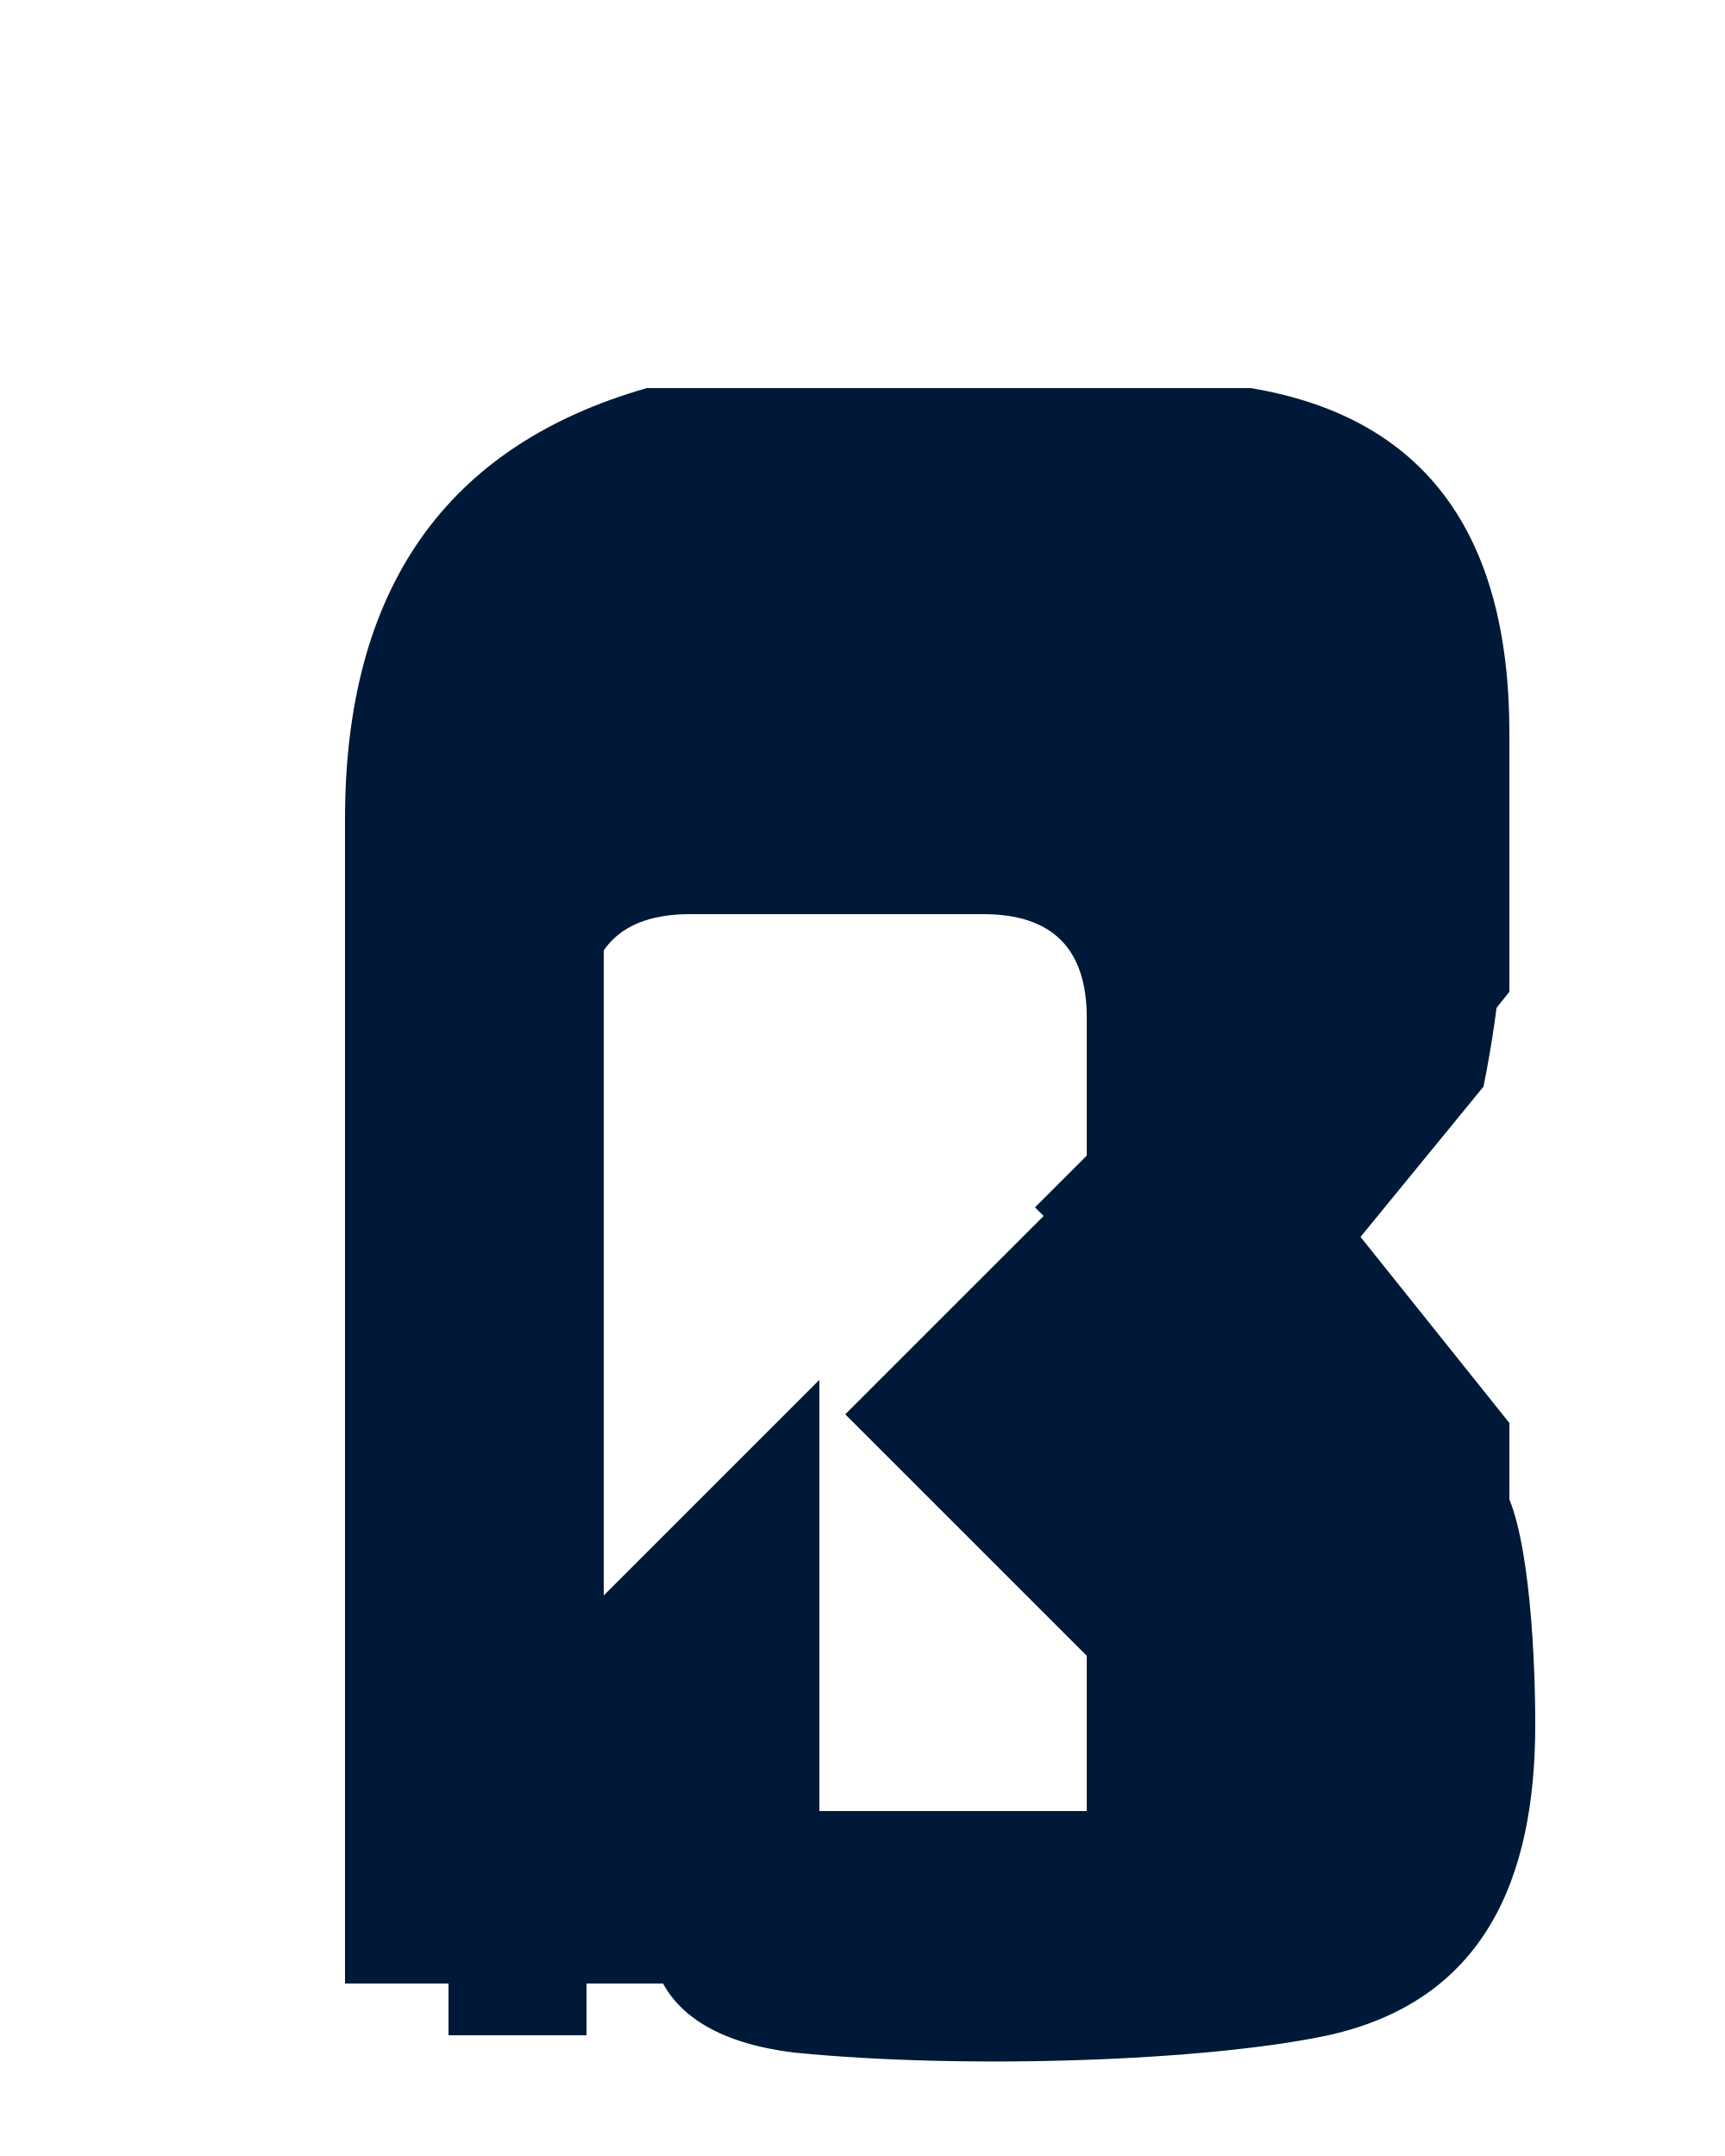
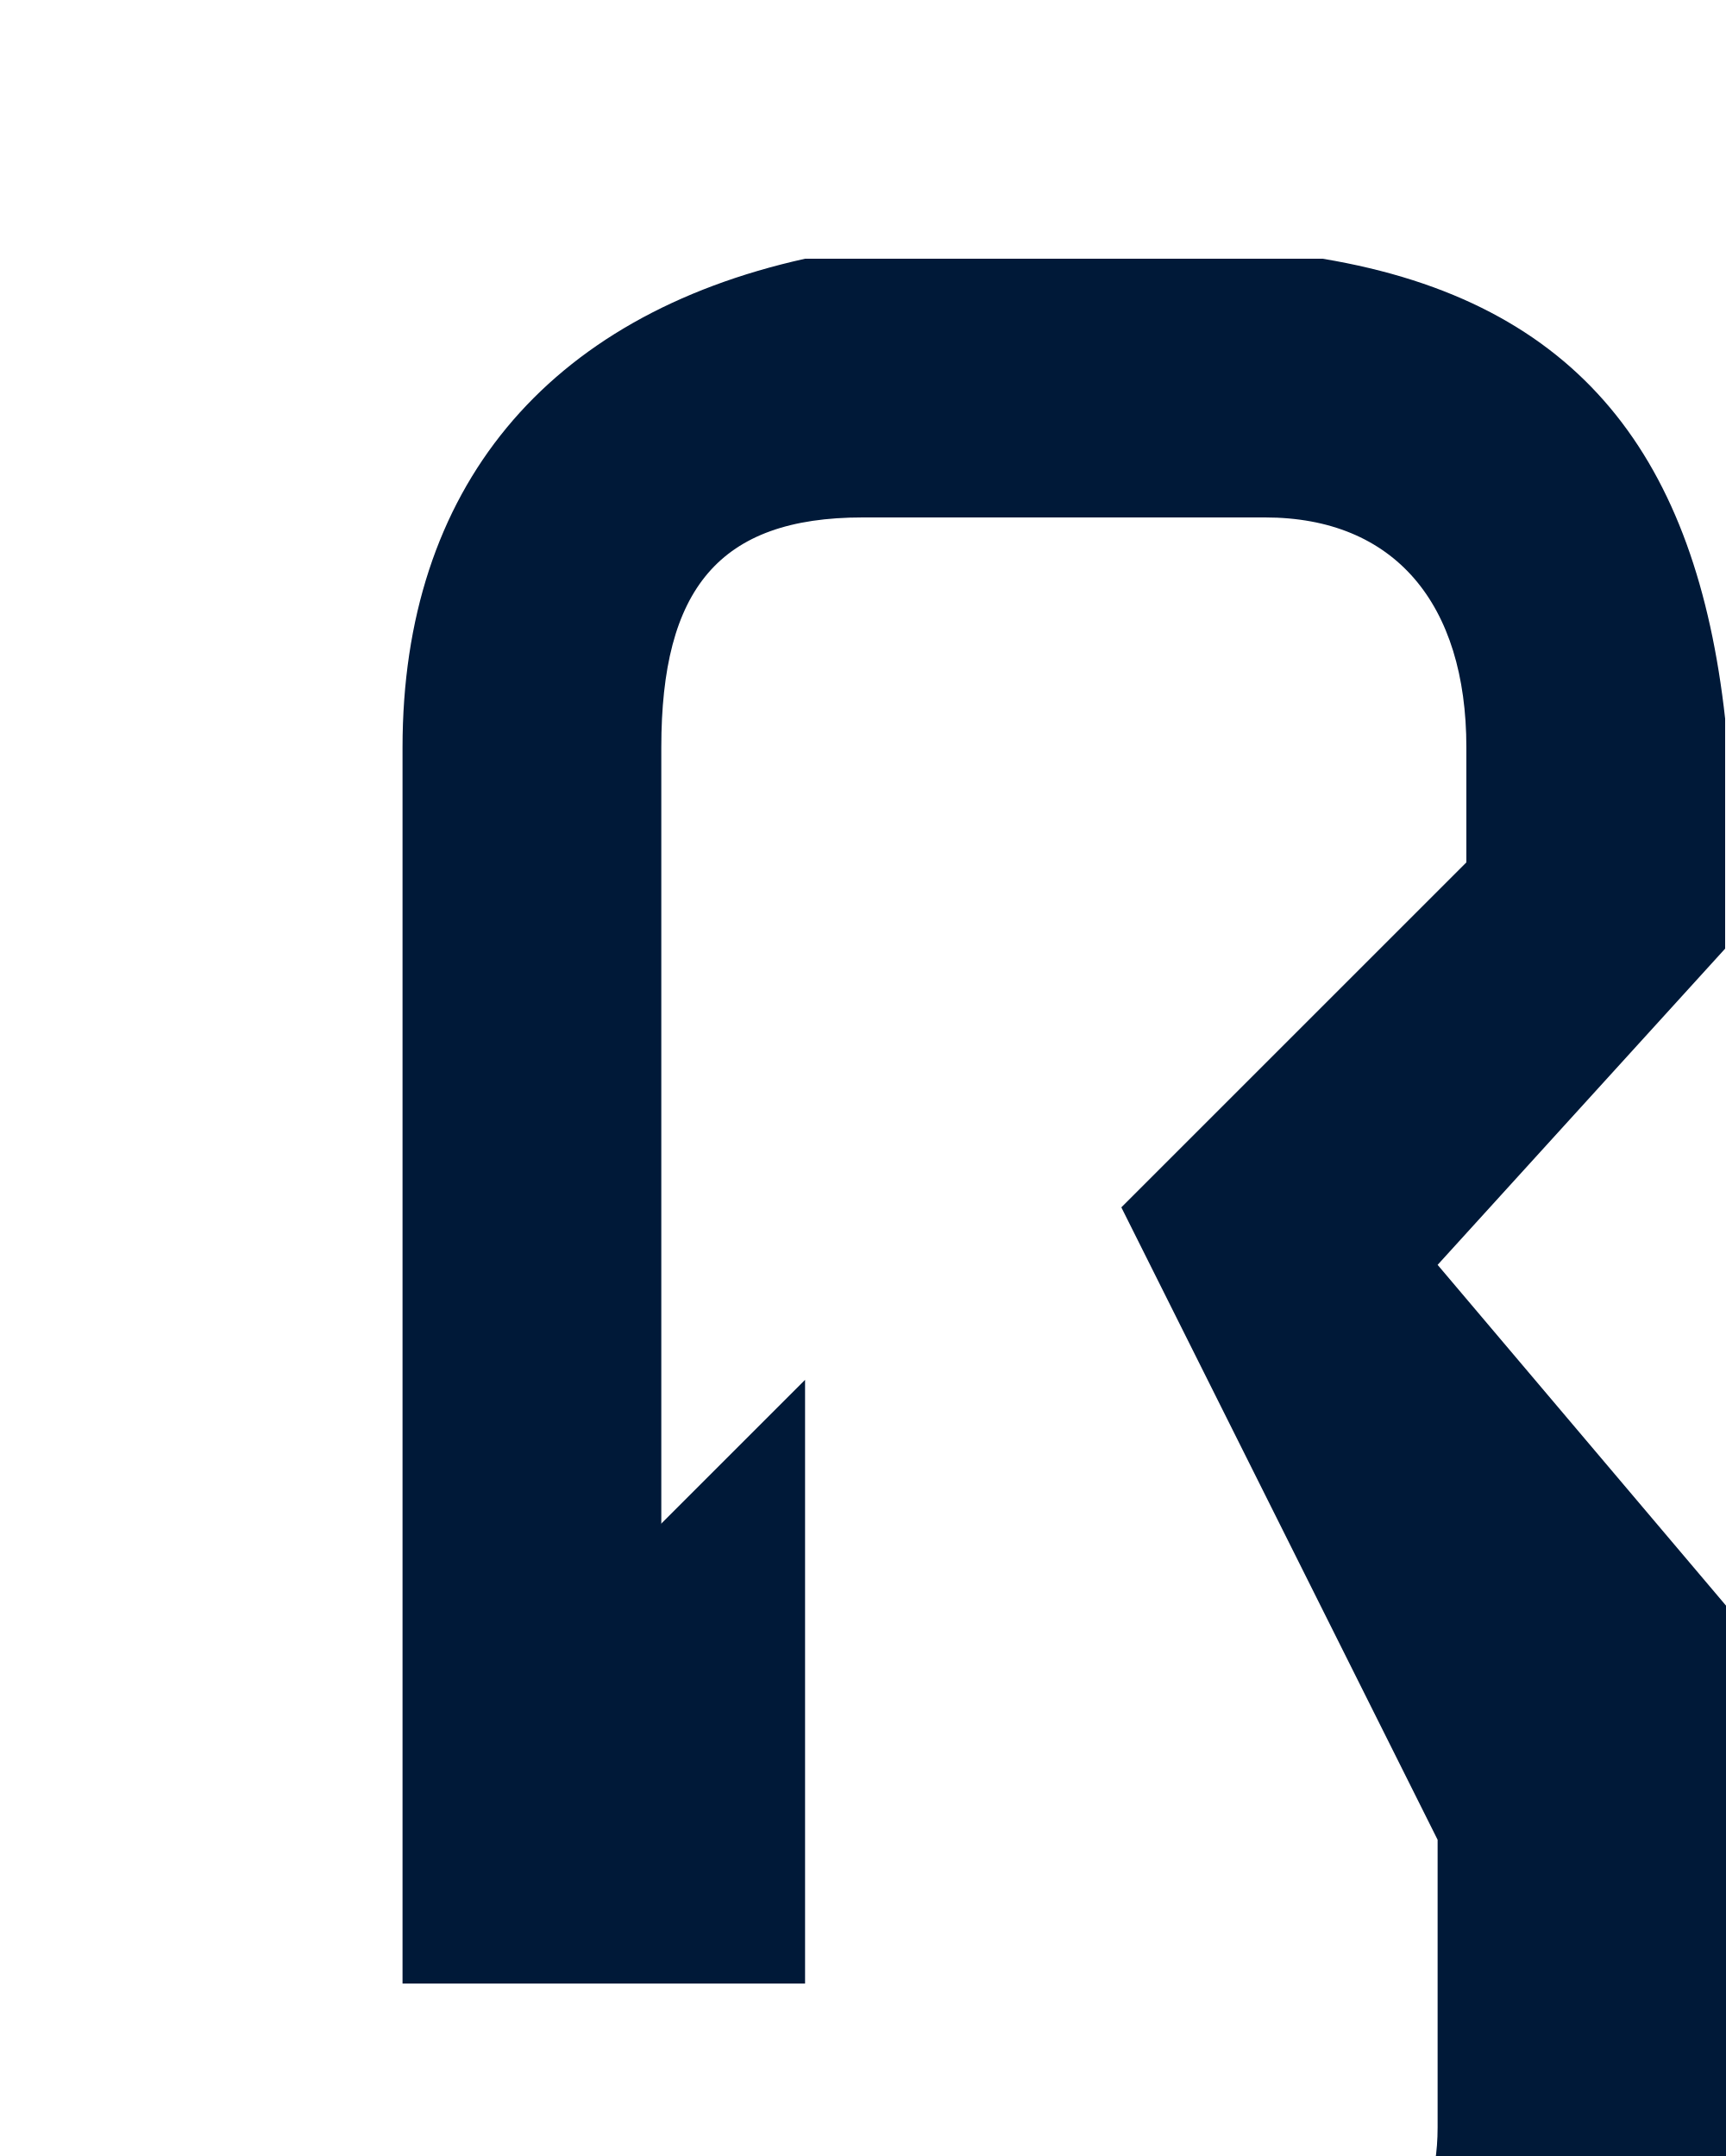
- <svg xmlns="http://www.w3.org/2000/svg" viewBox="0 0 200 250" fill="none" role="img" aria-label="ORXU">
-   <path fill="#001938" d="M40 230 L40 95 Q40 55 75 45 L145 45 Q175 50 175 85 L175 115 L155 140 L175 165 L175 200 Q175 230 145 235 L95 235 L95 210 L140 210 Q150 210 150 200 L150 170 L120 140 L150 110 L150 90 Q150 75 140 70 L80 70 Q70 70 70 85 L70 230 Z M70 230 L95 230 L95 160 L70 185 Z" />
-   <g fill="#001938">
-     <path d="M52 218c0 0-2-95 0-118 1-14 8-28 24-34 12-4 48-5 68-2 18 3 28 14 30 30 1 12 0 22-2 32l-18 22 20 24c3 4 4 18 4 28 0 18-6 32-24 36-14 3-42 4-62 2-8-1-14-4-16-10v-10h40c6 0 10-2 10-8v-18l-28-28 28-28v-18c0-8-4-12-12-12H80c-8 0-12 4-12 12v118h-16z" />
-   </g>
+ <svg xmlns="http://www.w3.org/2000/svg" viewBox="0 0 120 150" fill="none" role="img" aria-label="ORXU logo">
+   <path fill="#001938" d="M28 138V52c0-18 10-30 28-34h36c18 3 26 14 28 32v16l-20 22 22 26v28c0 16-8 28-26 32H58v-16h32c6 0 10-3 10-10v-20L78 84l24-24V52c0-10-5-16-14-16H60c-10 0-14 5-14 16v86H28z" />
+   <path fill="#001938" d="M42 138h14V96l-14 14v28z" />
</svg>
